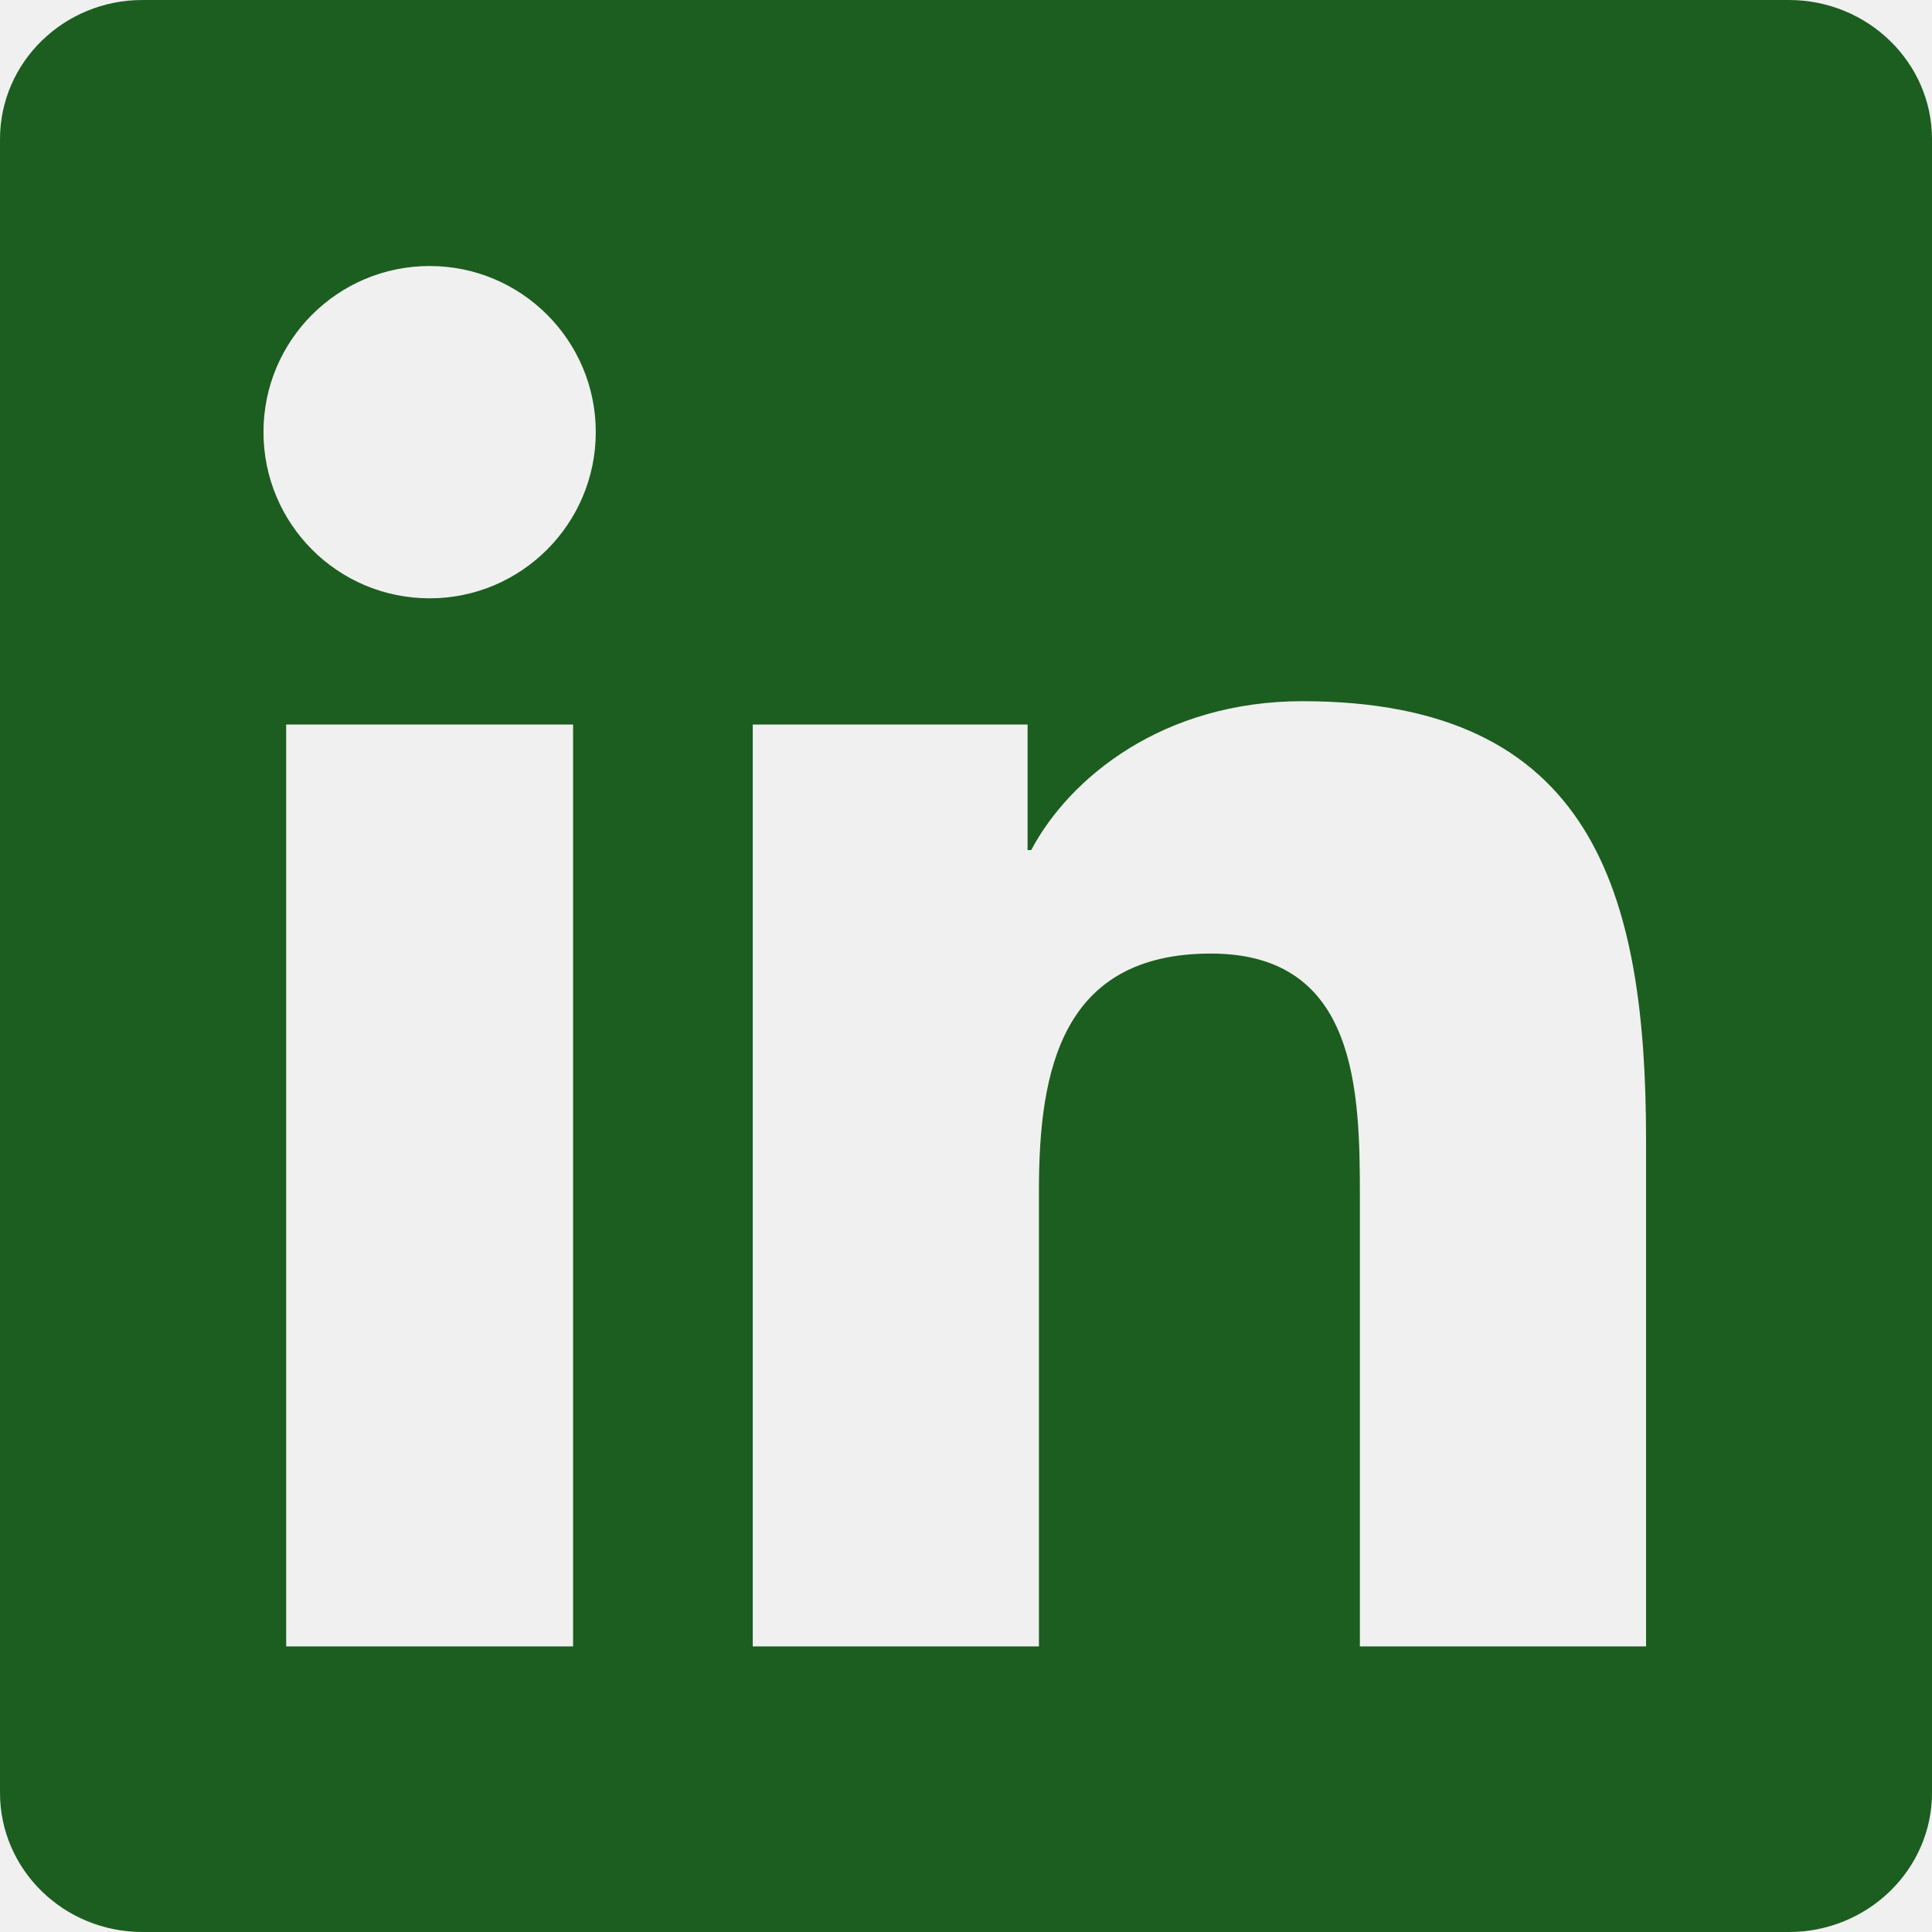
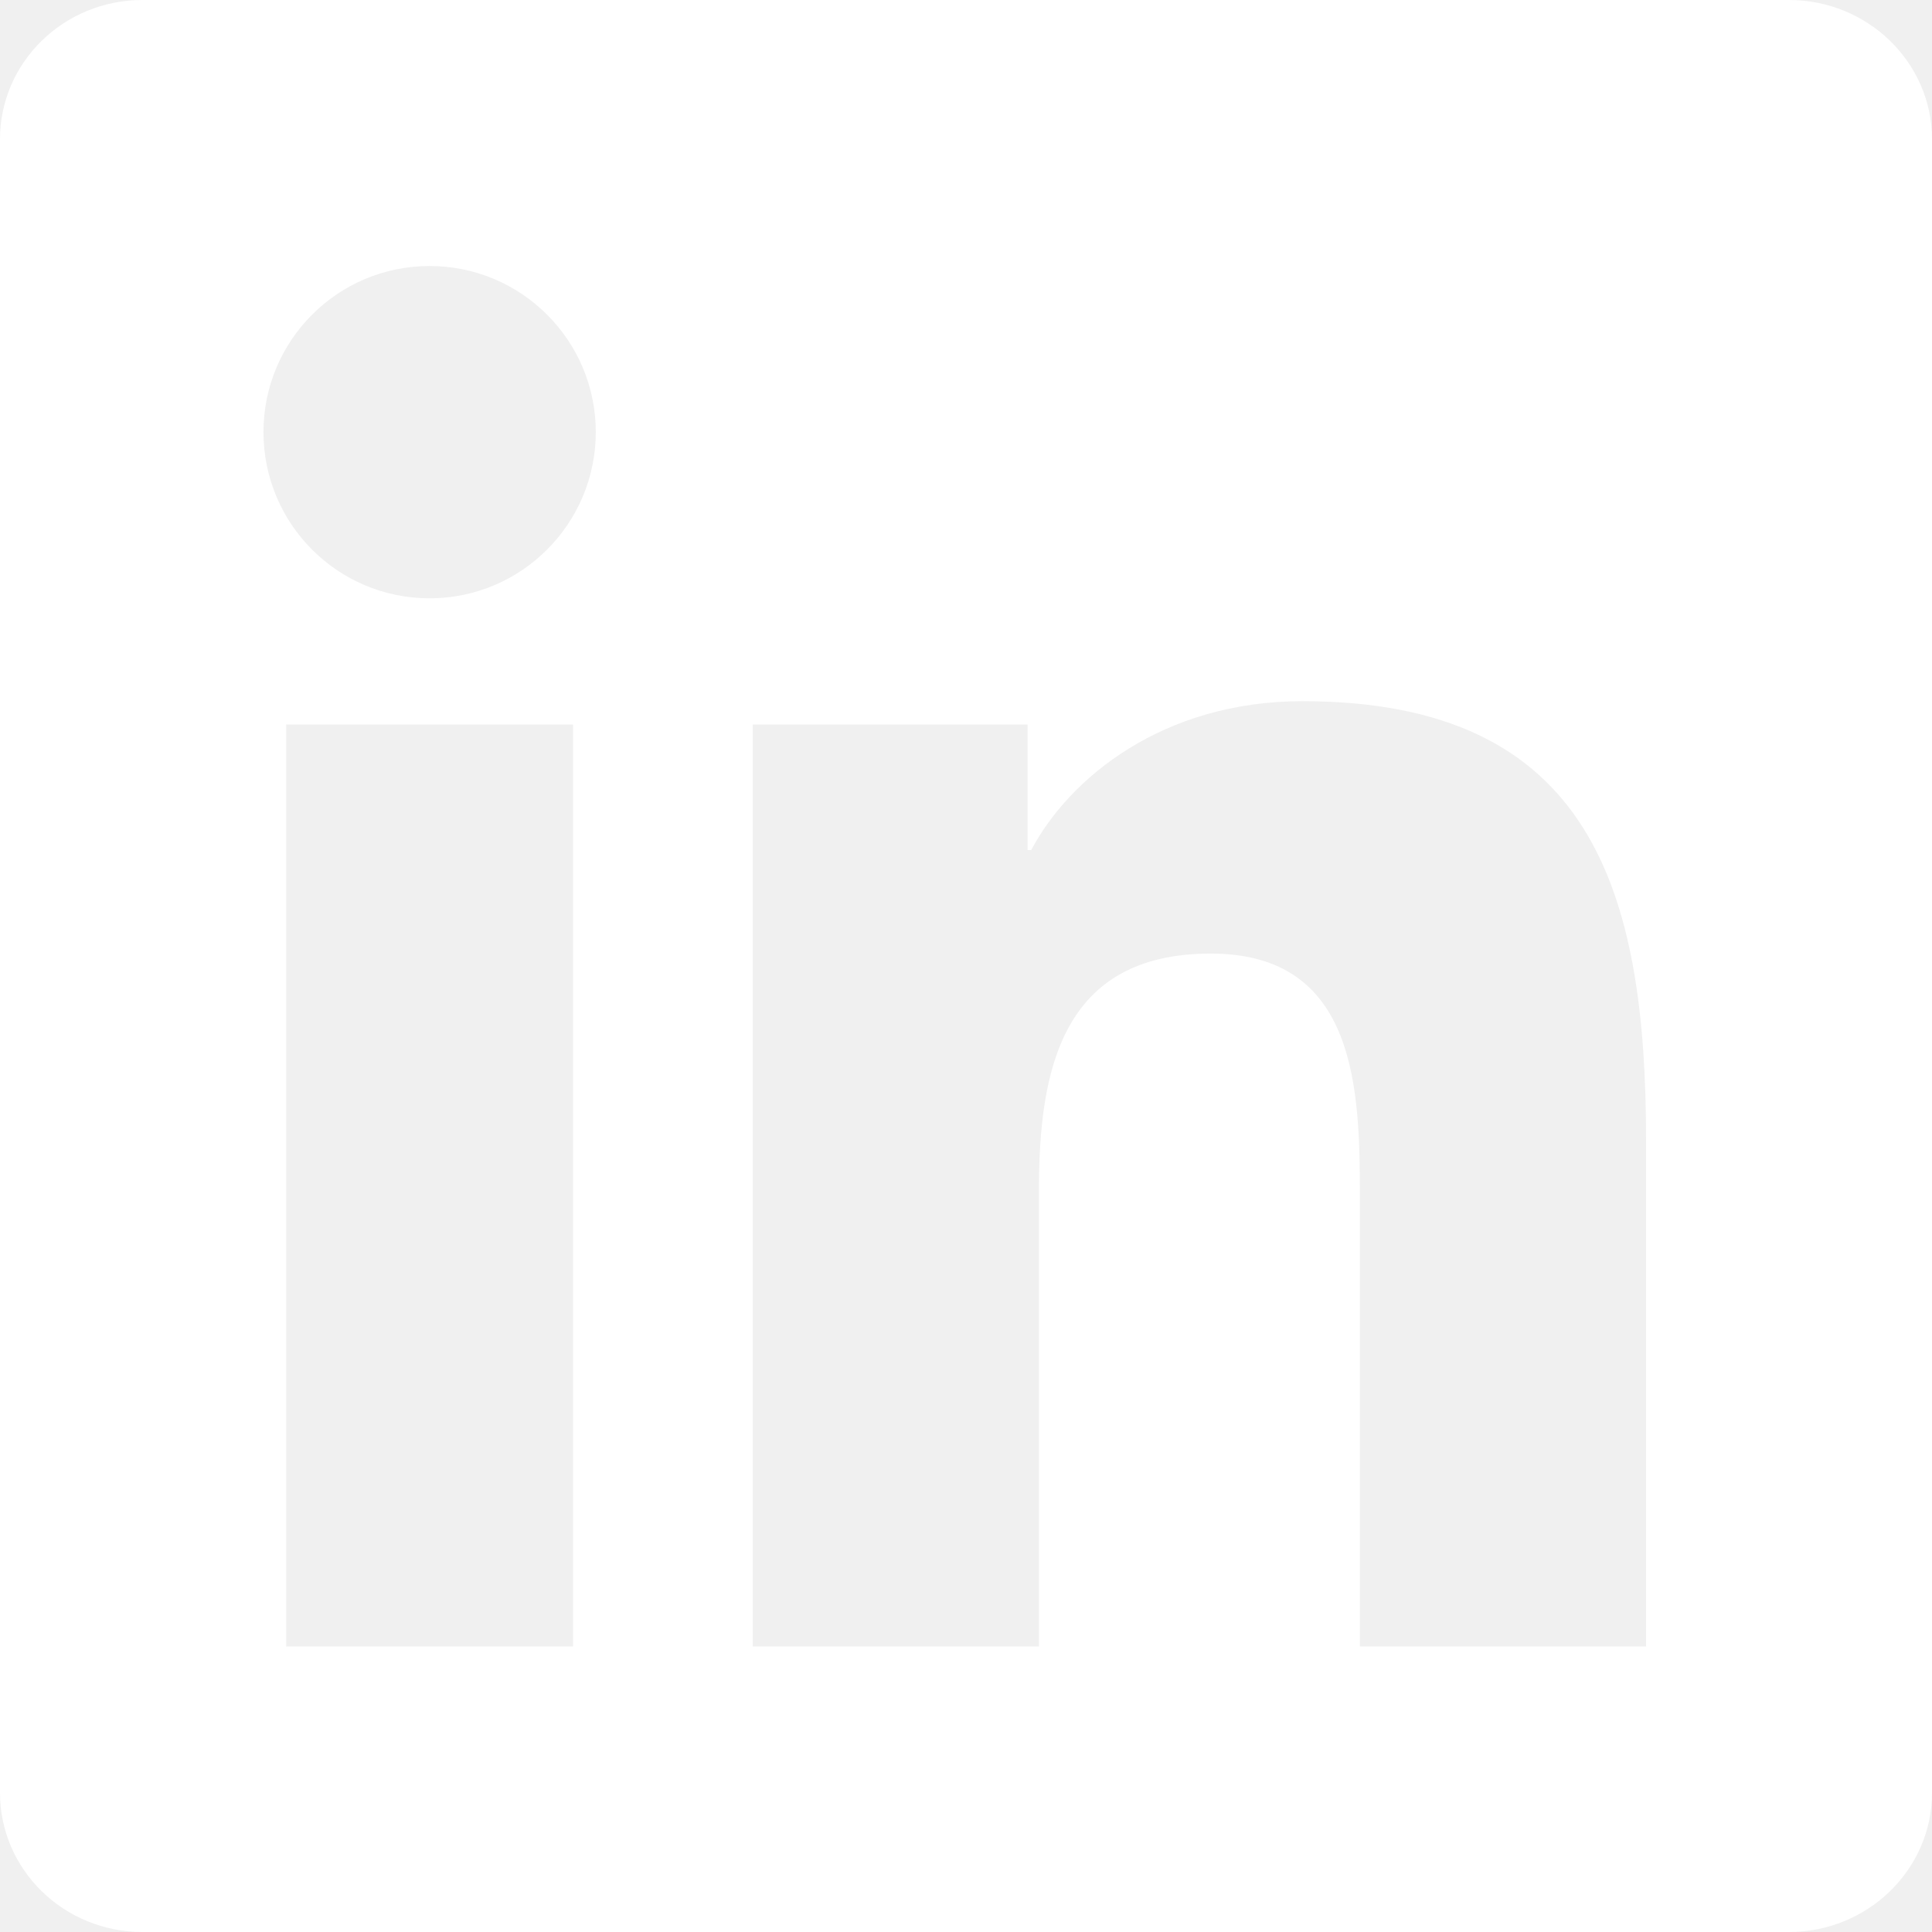
- <svg xmlns="http://www.w3.org/2000/svg" viewBox="0 0 16 16" width="32" height="32" fill="#1B5E20" fill-rule="evenodd" clip-rule="evenodd" stroke-linejoin="round" stroke-miterlimit="1.414">
+ <svg xmlns="http://www.w3.org/2000/svg" viewBox="0 0 16 16" width="32" height="32" fill="#fff" fill-rule="evenodd" clip-rule="evenodd" stroke-linejoin="round" stroke-miterlimit="1.414">
  <path fill-rule="nonzero" d="M13.632 13.635h-2.37V9.922c0-.886-.018-2.025-1.234-2.025-1.235 0-1.424.964-1.424 1.96v3.778h-2.37V6H8.51V7.04h.03c.318-.6 1.092-1.233 2.247-1.233 2.4 0 2.845 1.58 2.845 3.637v4.188zM3.558 4.955c-.762 0-1.376-.617-1.376-1.377 0-.758.614-1.375 1.376-1.375.76 0 1.376.617 1.376 1.375 0 .76-.617 1.377-1.376 1.377zm1.188 8.68H2.37V6h2.376v7.635zM14.816 0H1.18C.528 0 0 .516 0 1.153v13.694C0 15.484.528 16 1.18 16h13.635c.652 0 1.185-.516 1.185-1.153V1.153C16 .516 15.467 0 14.815 0z" />
</svg>
